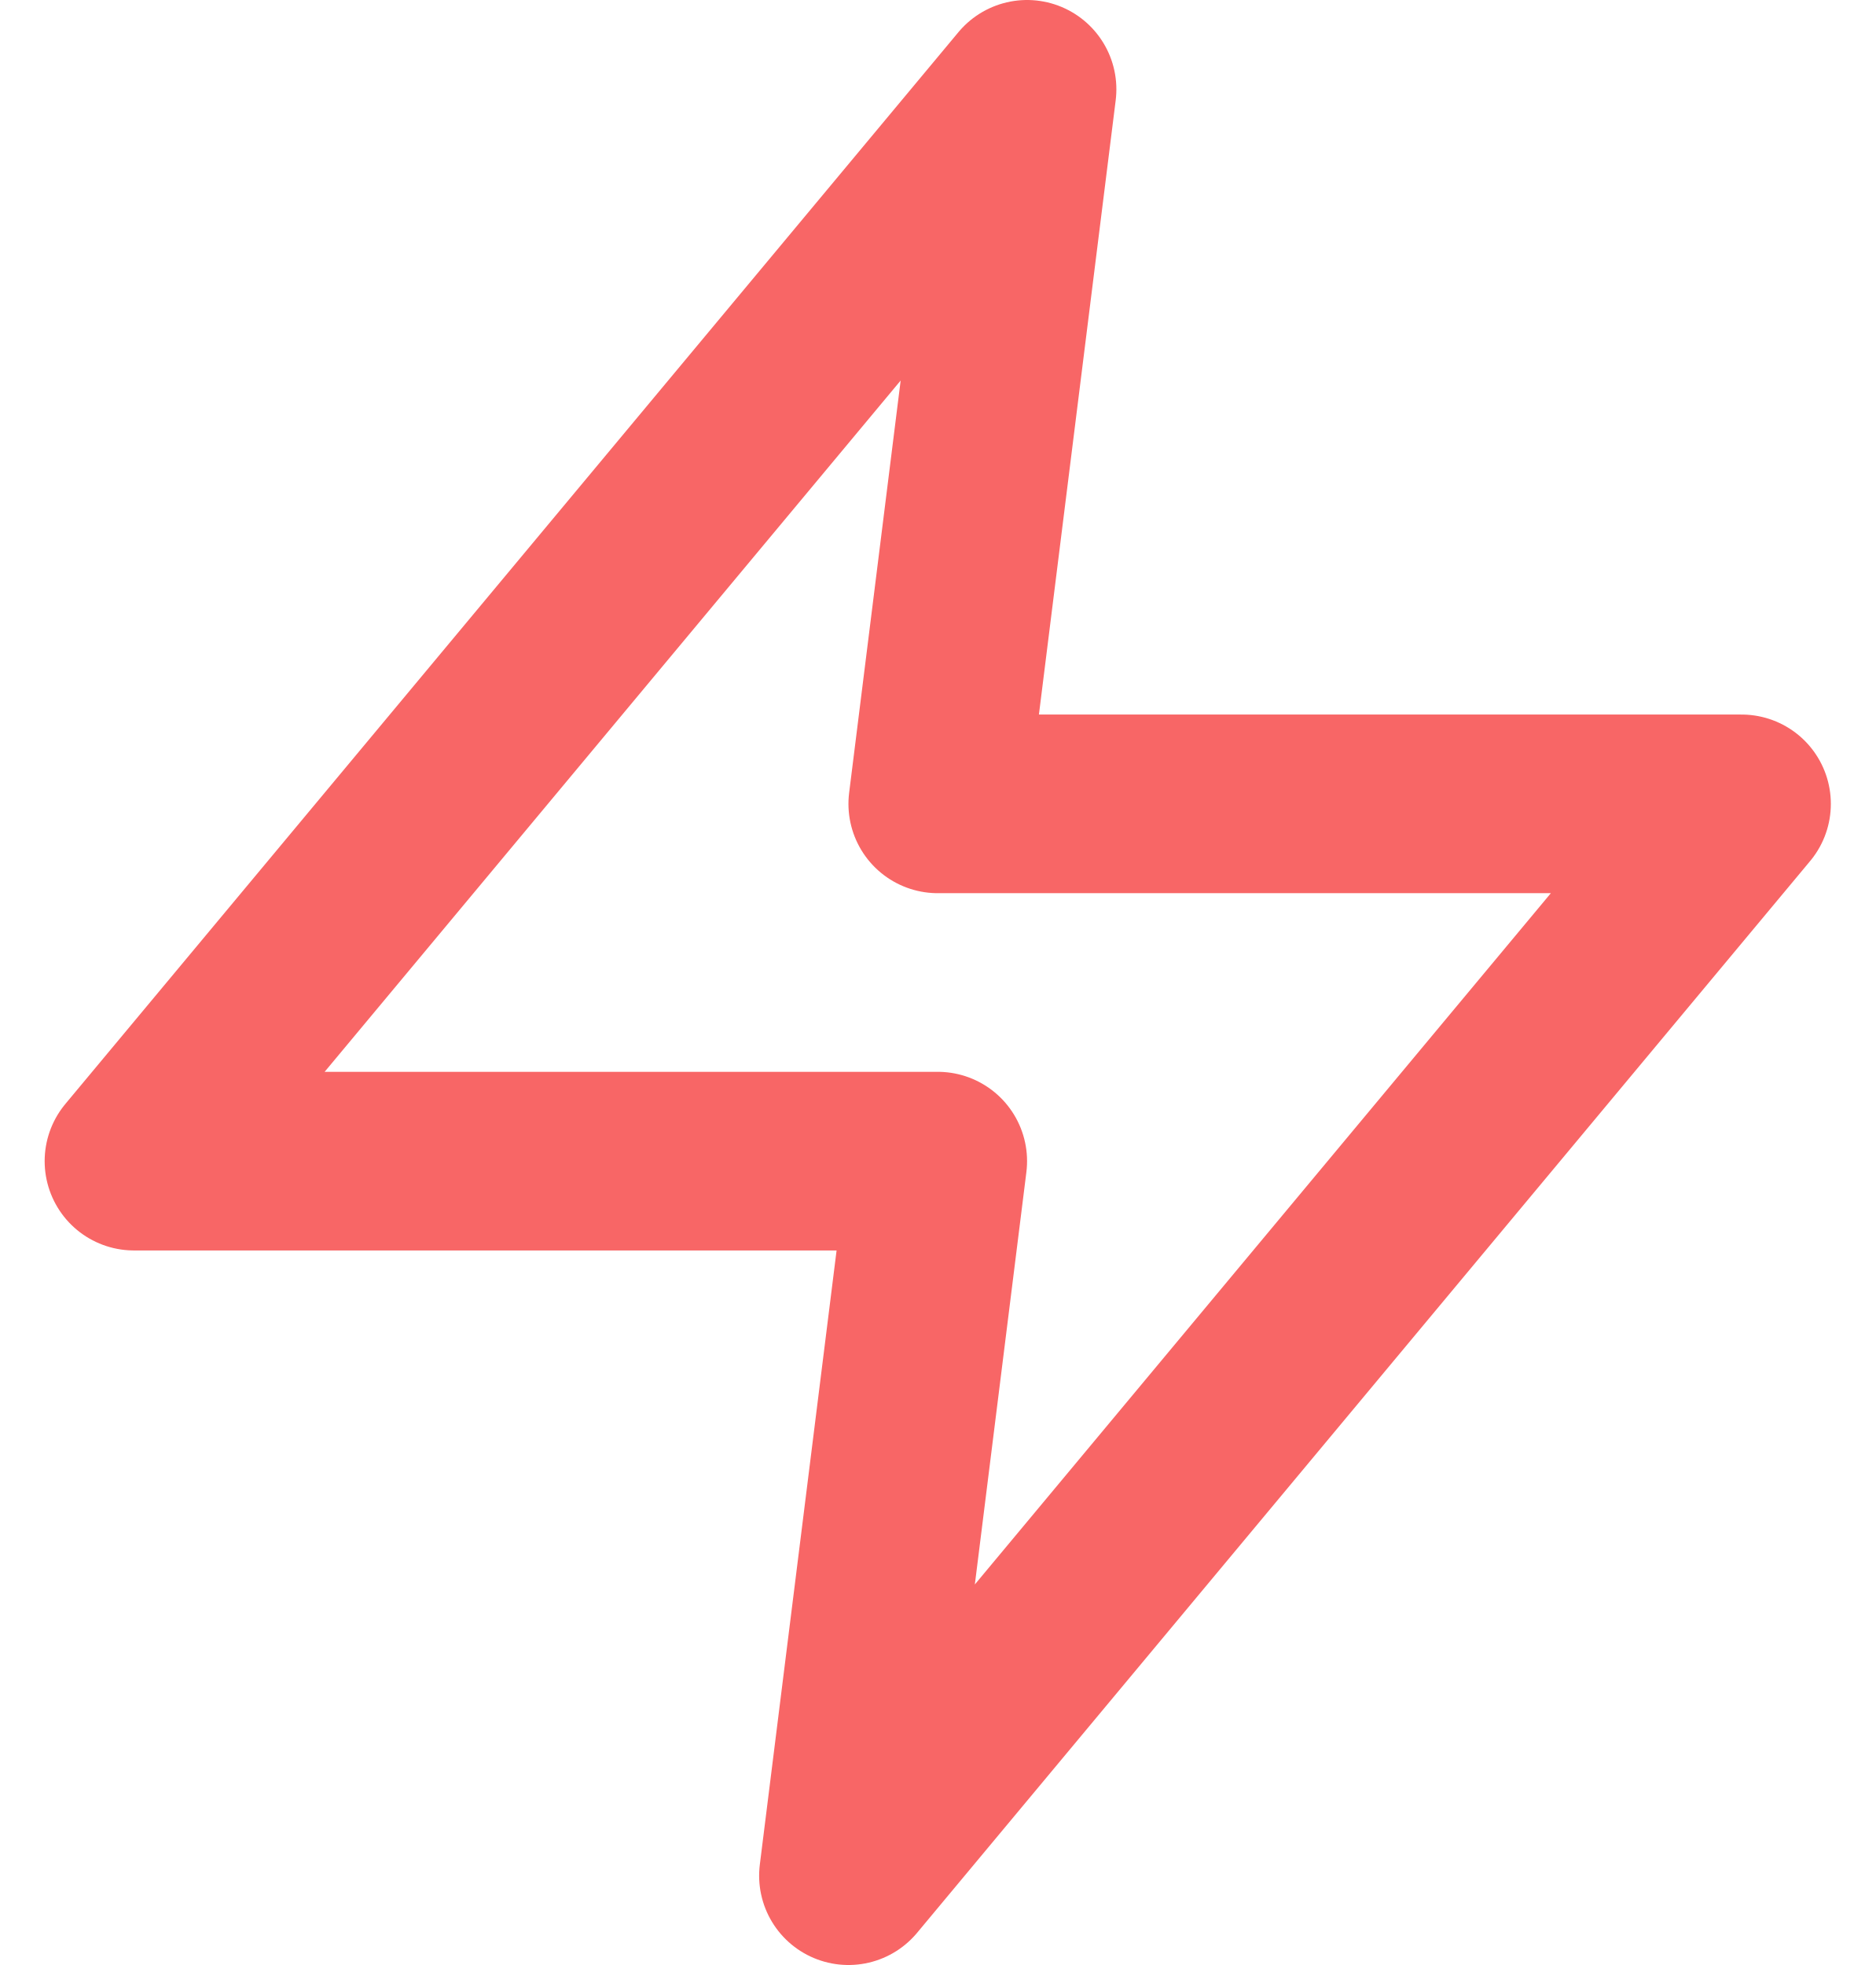
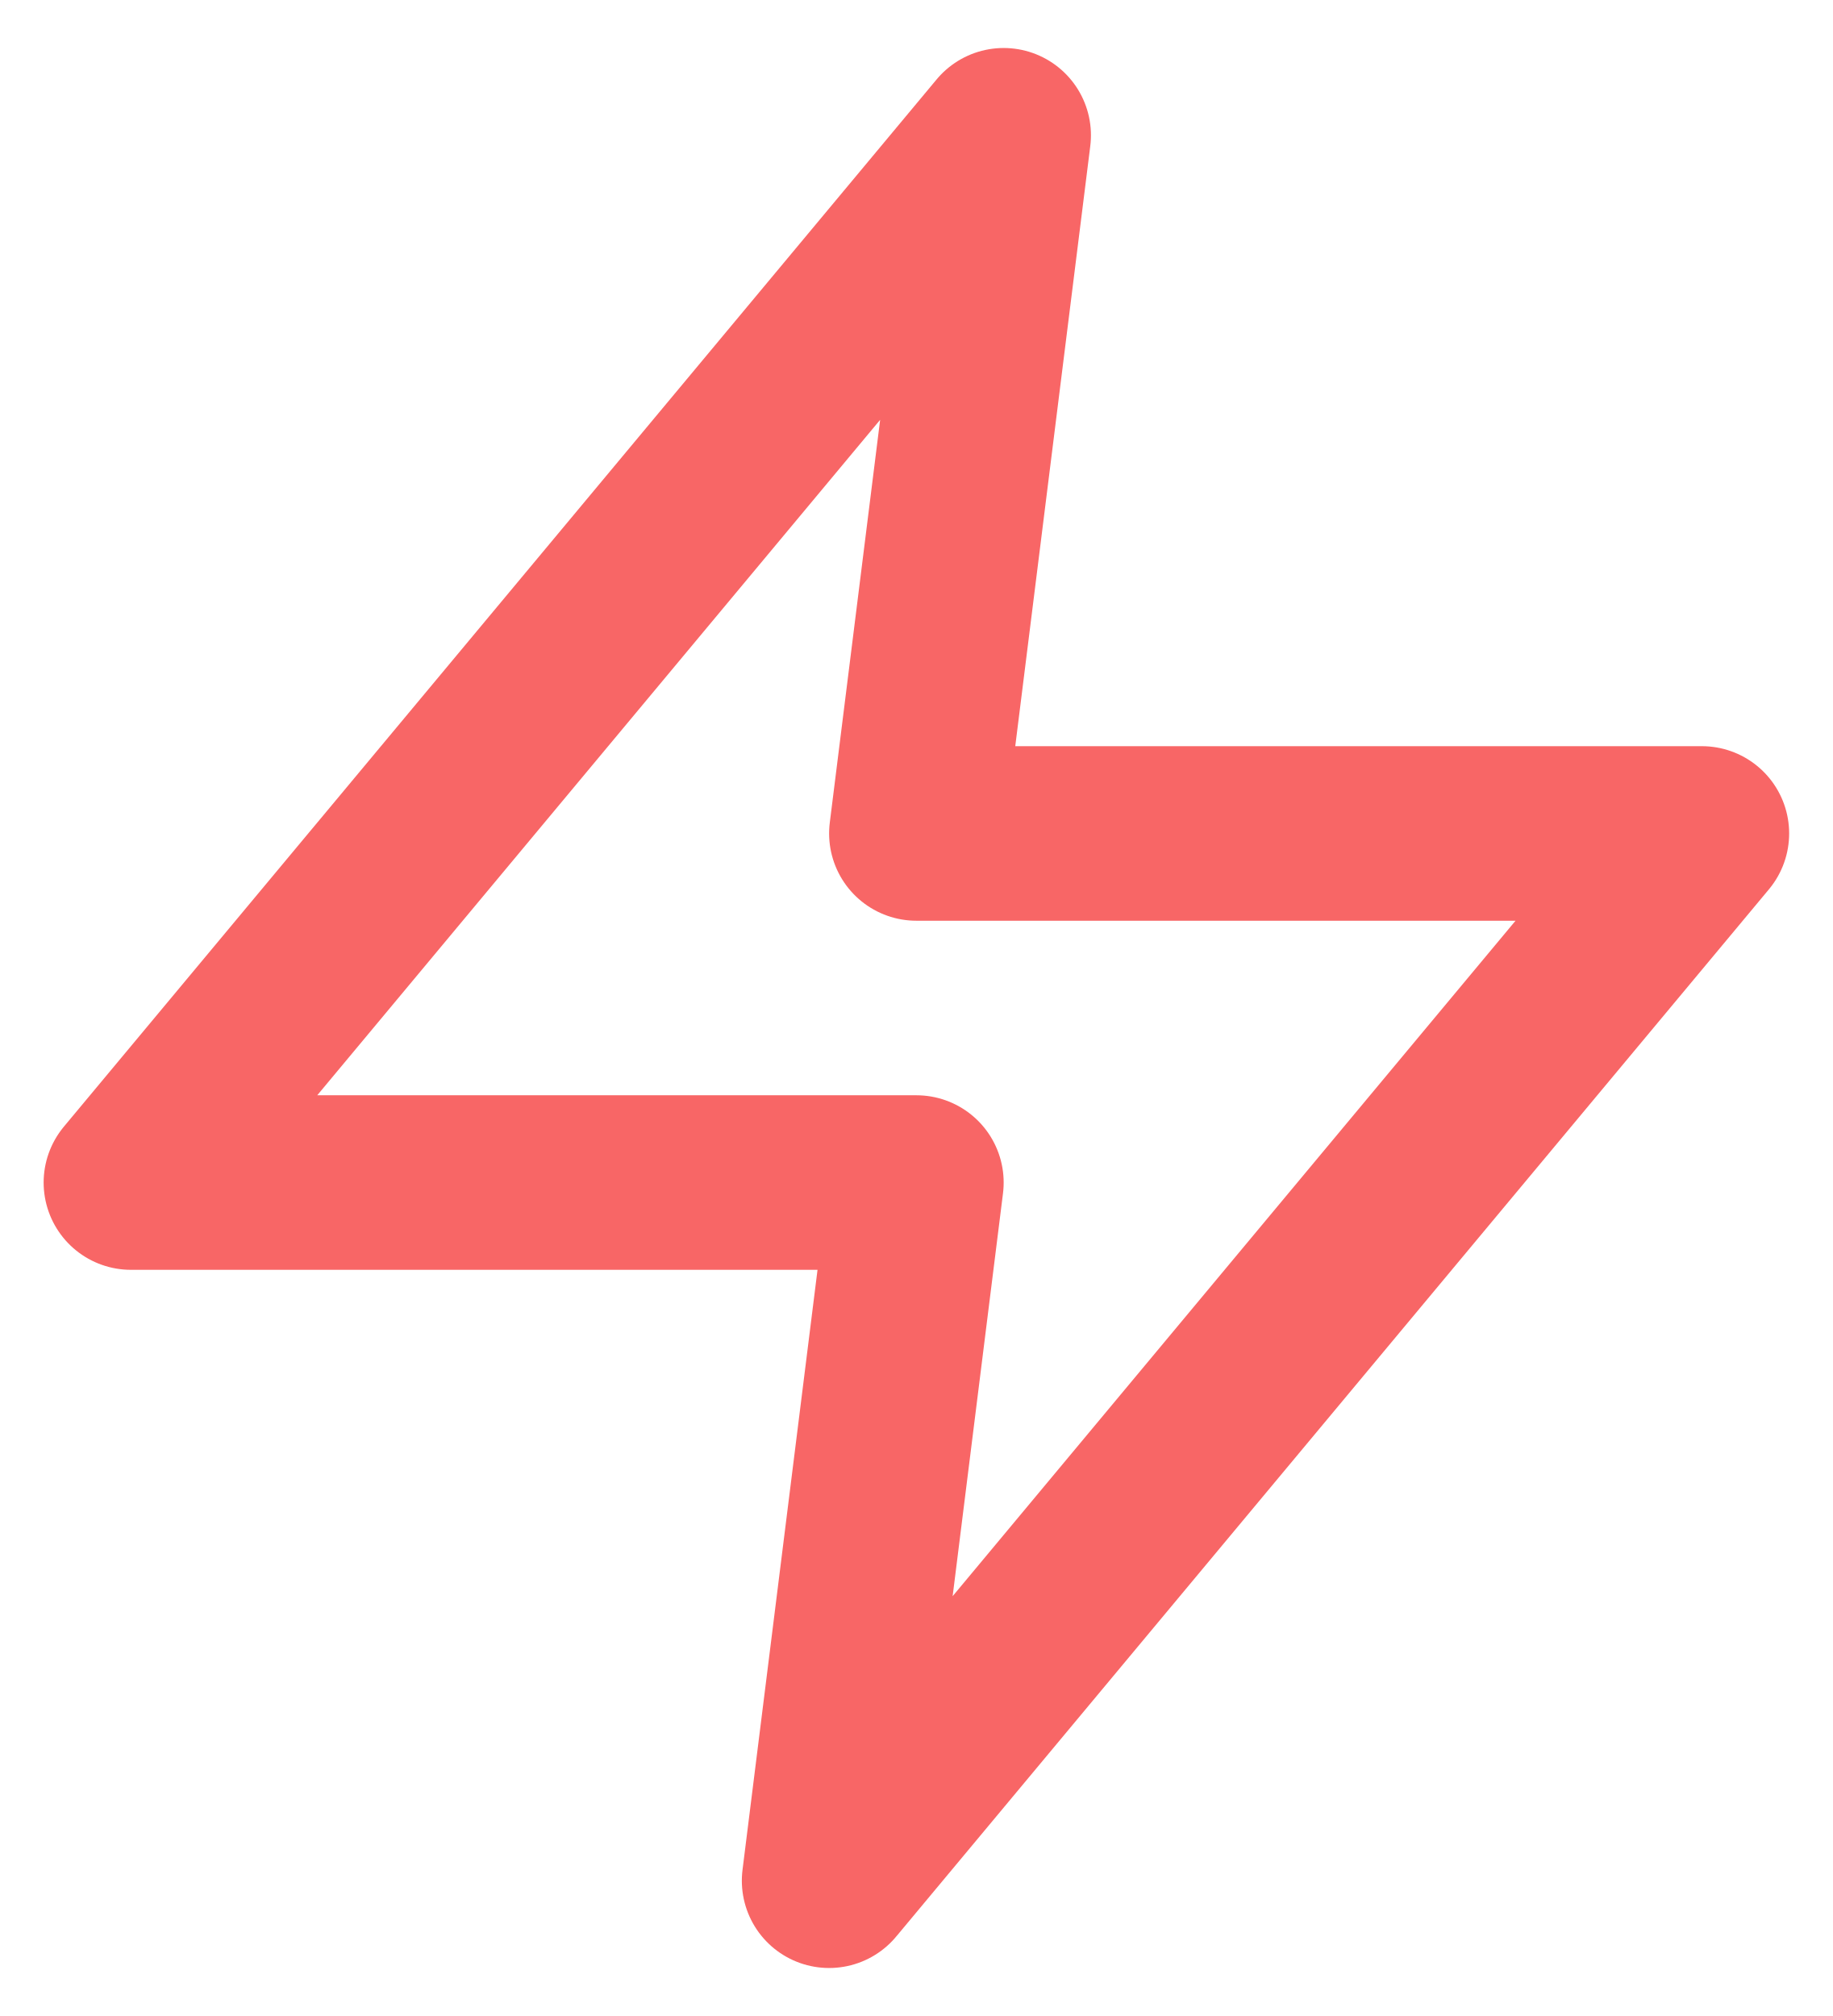
- <svg xmlns="http://www.w3.org/2000/svg" width="21" height="22" viewBox="0 0 21 22" fill="none">
+ <svg xmlns="http://www.w3.org/2000/svg" width="20" height="22" viewBox="0 0 21 22" fill="none">
  <path d="M11.5 1L1.5 13H10.5L9.5 21L19.5 9H10.5L11.5 1Z" stroke="#F86666" stroke-width="2" stroke-linecap="round" stroke-linejoin="round" />
</svg>
